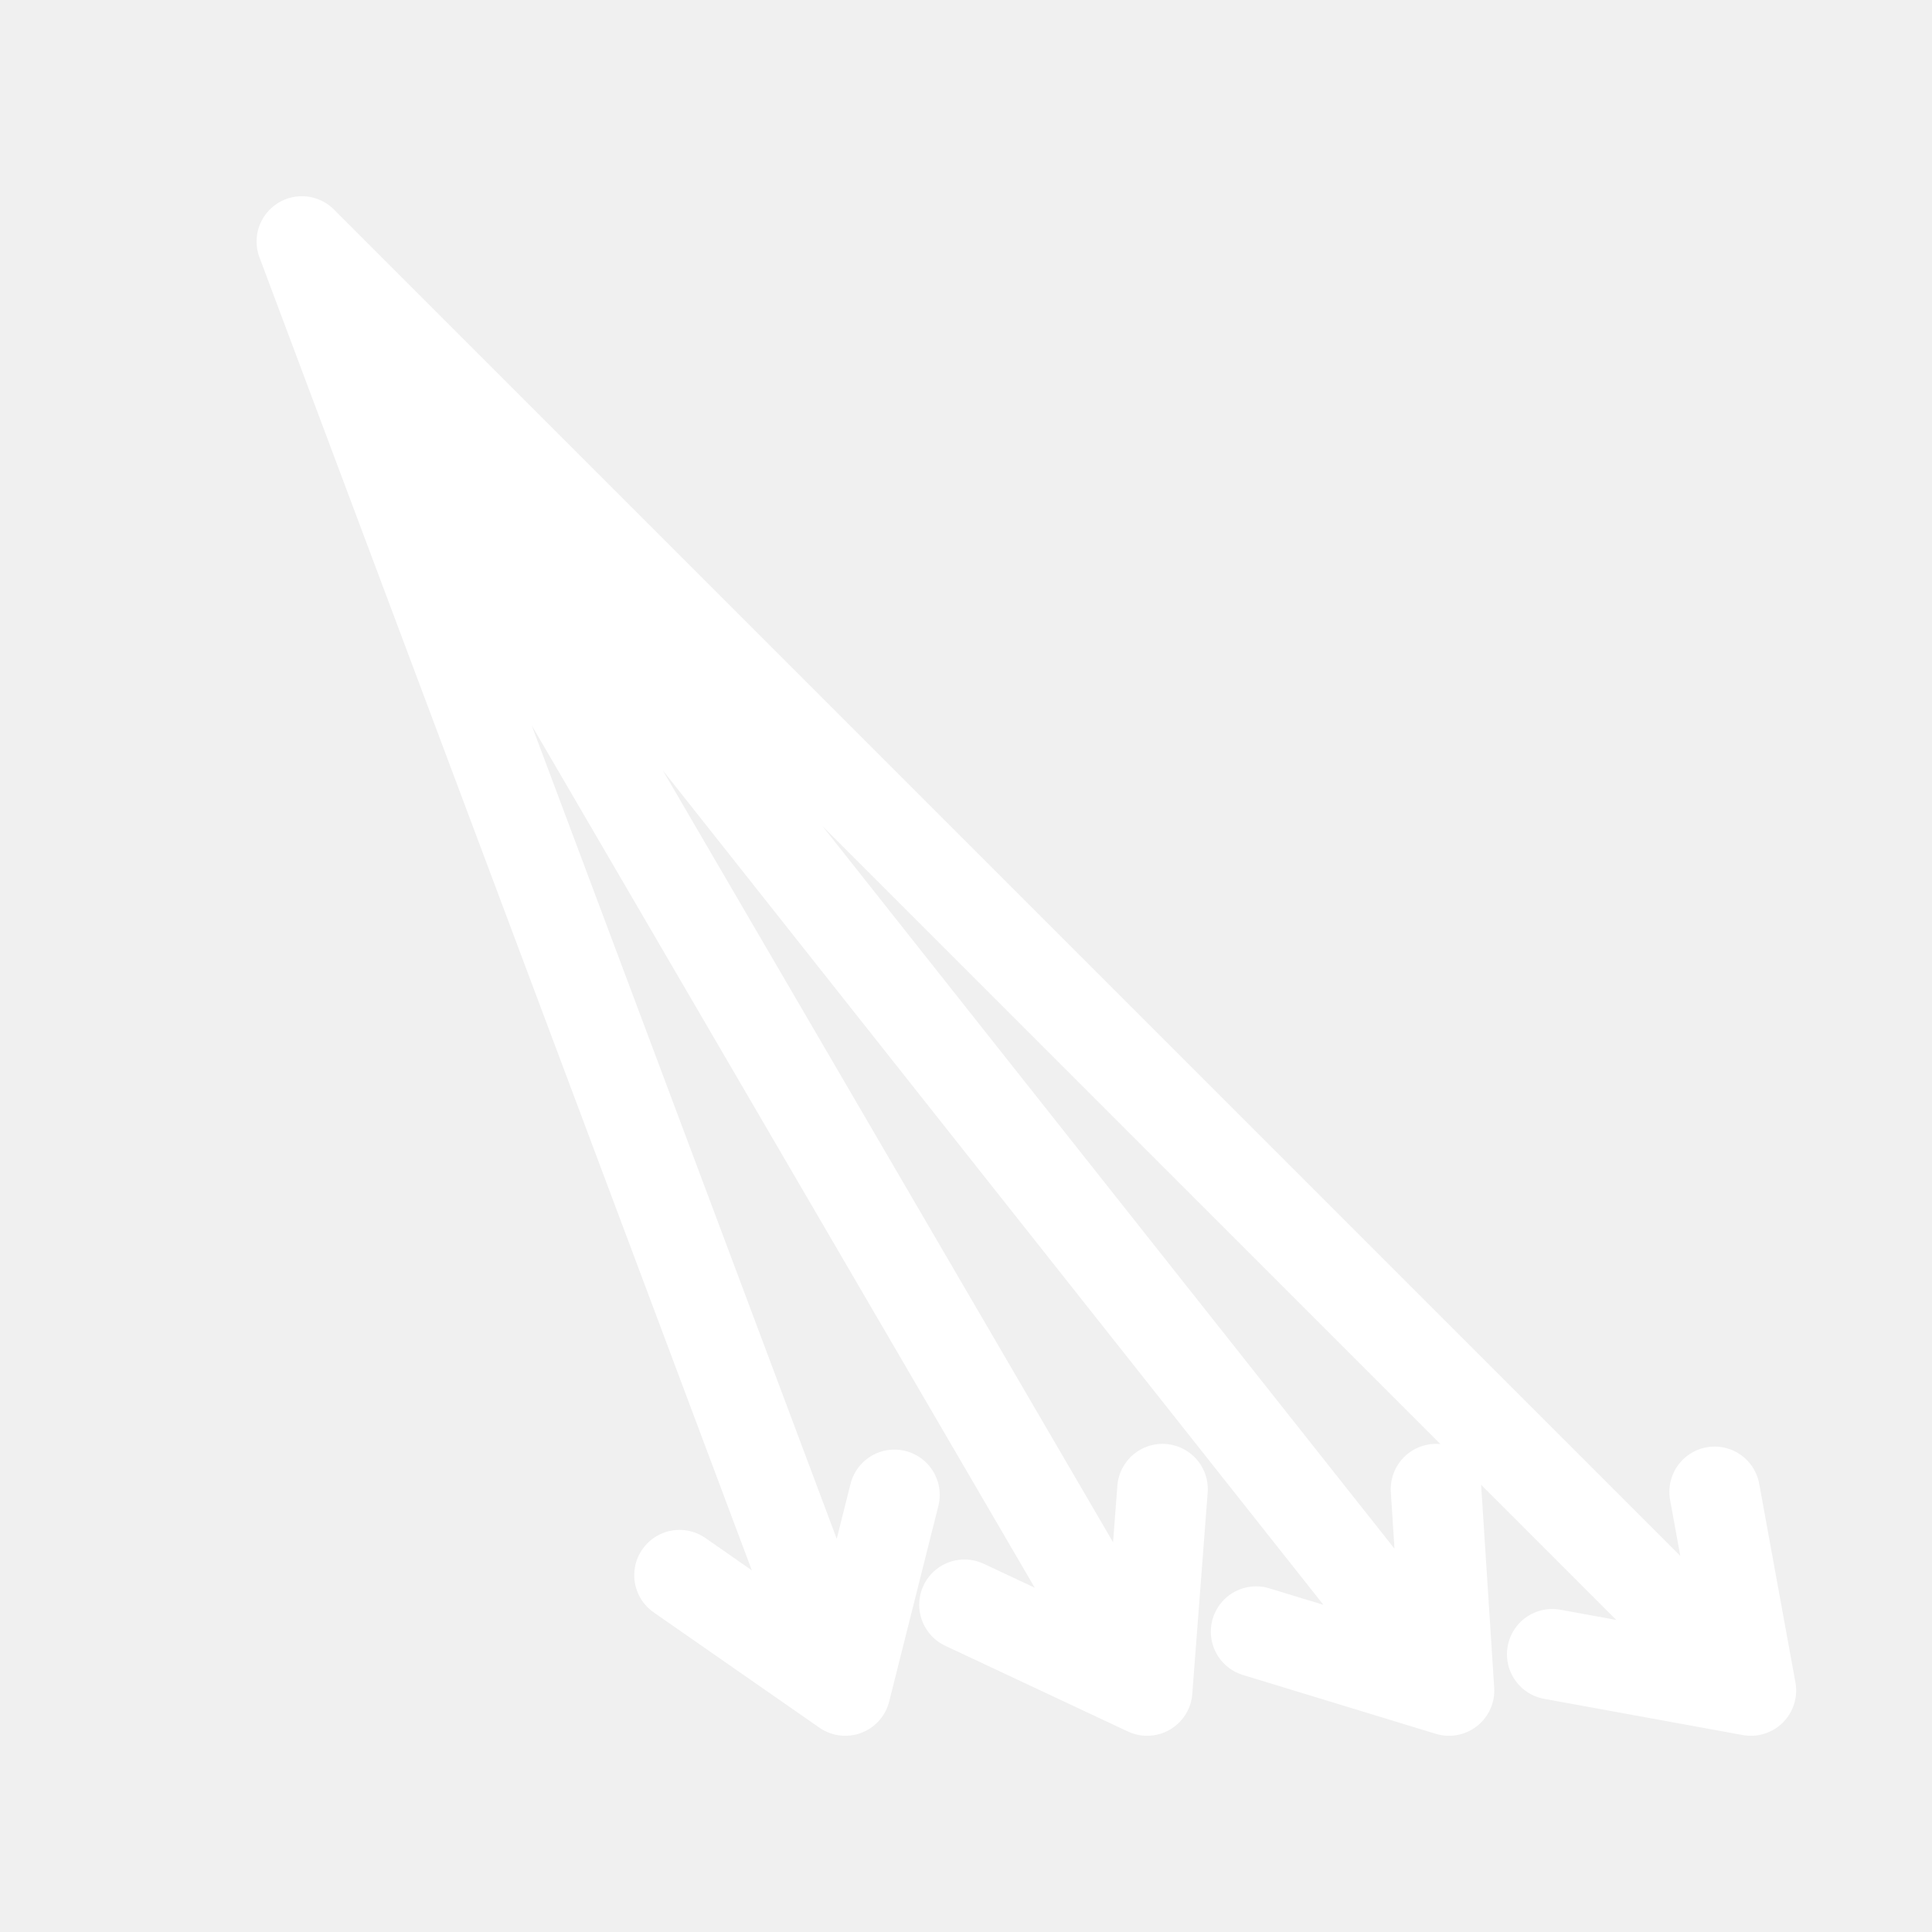
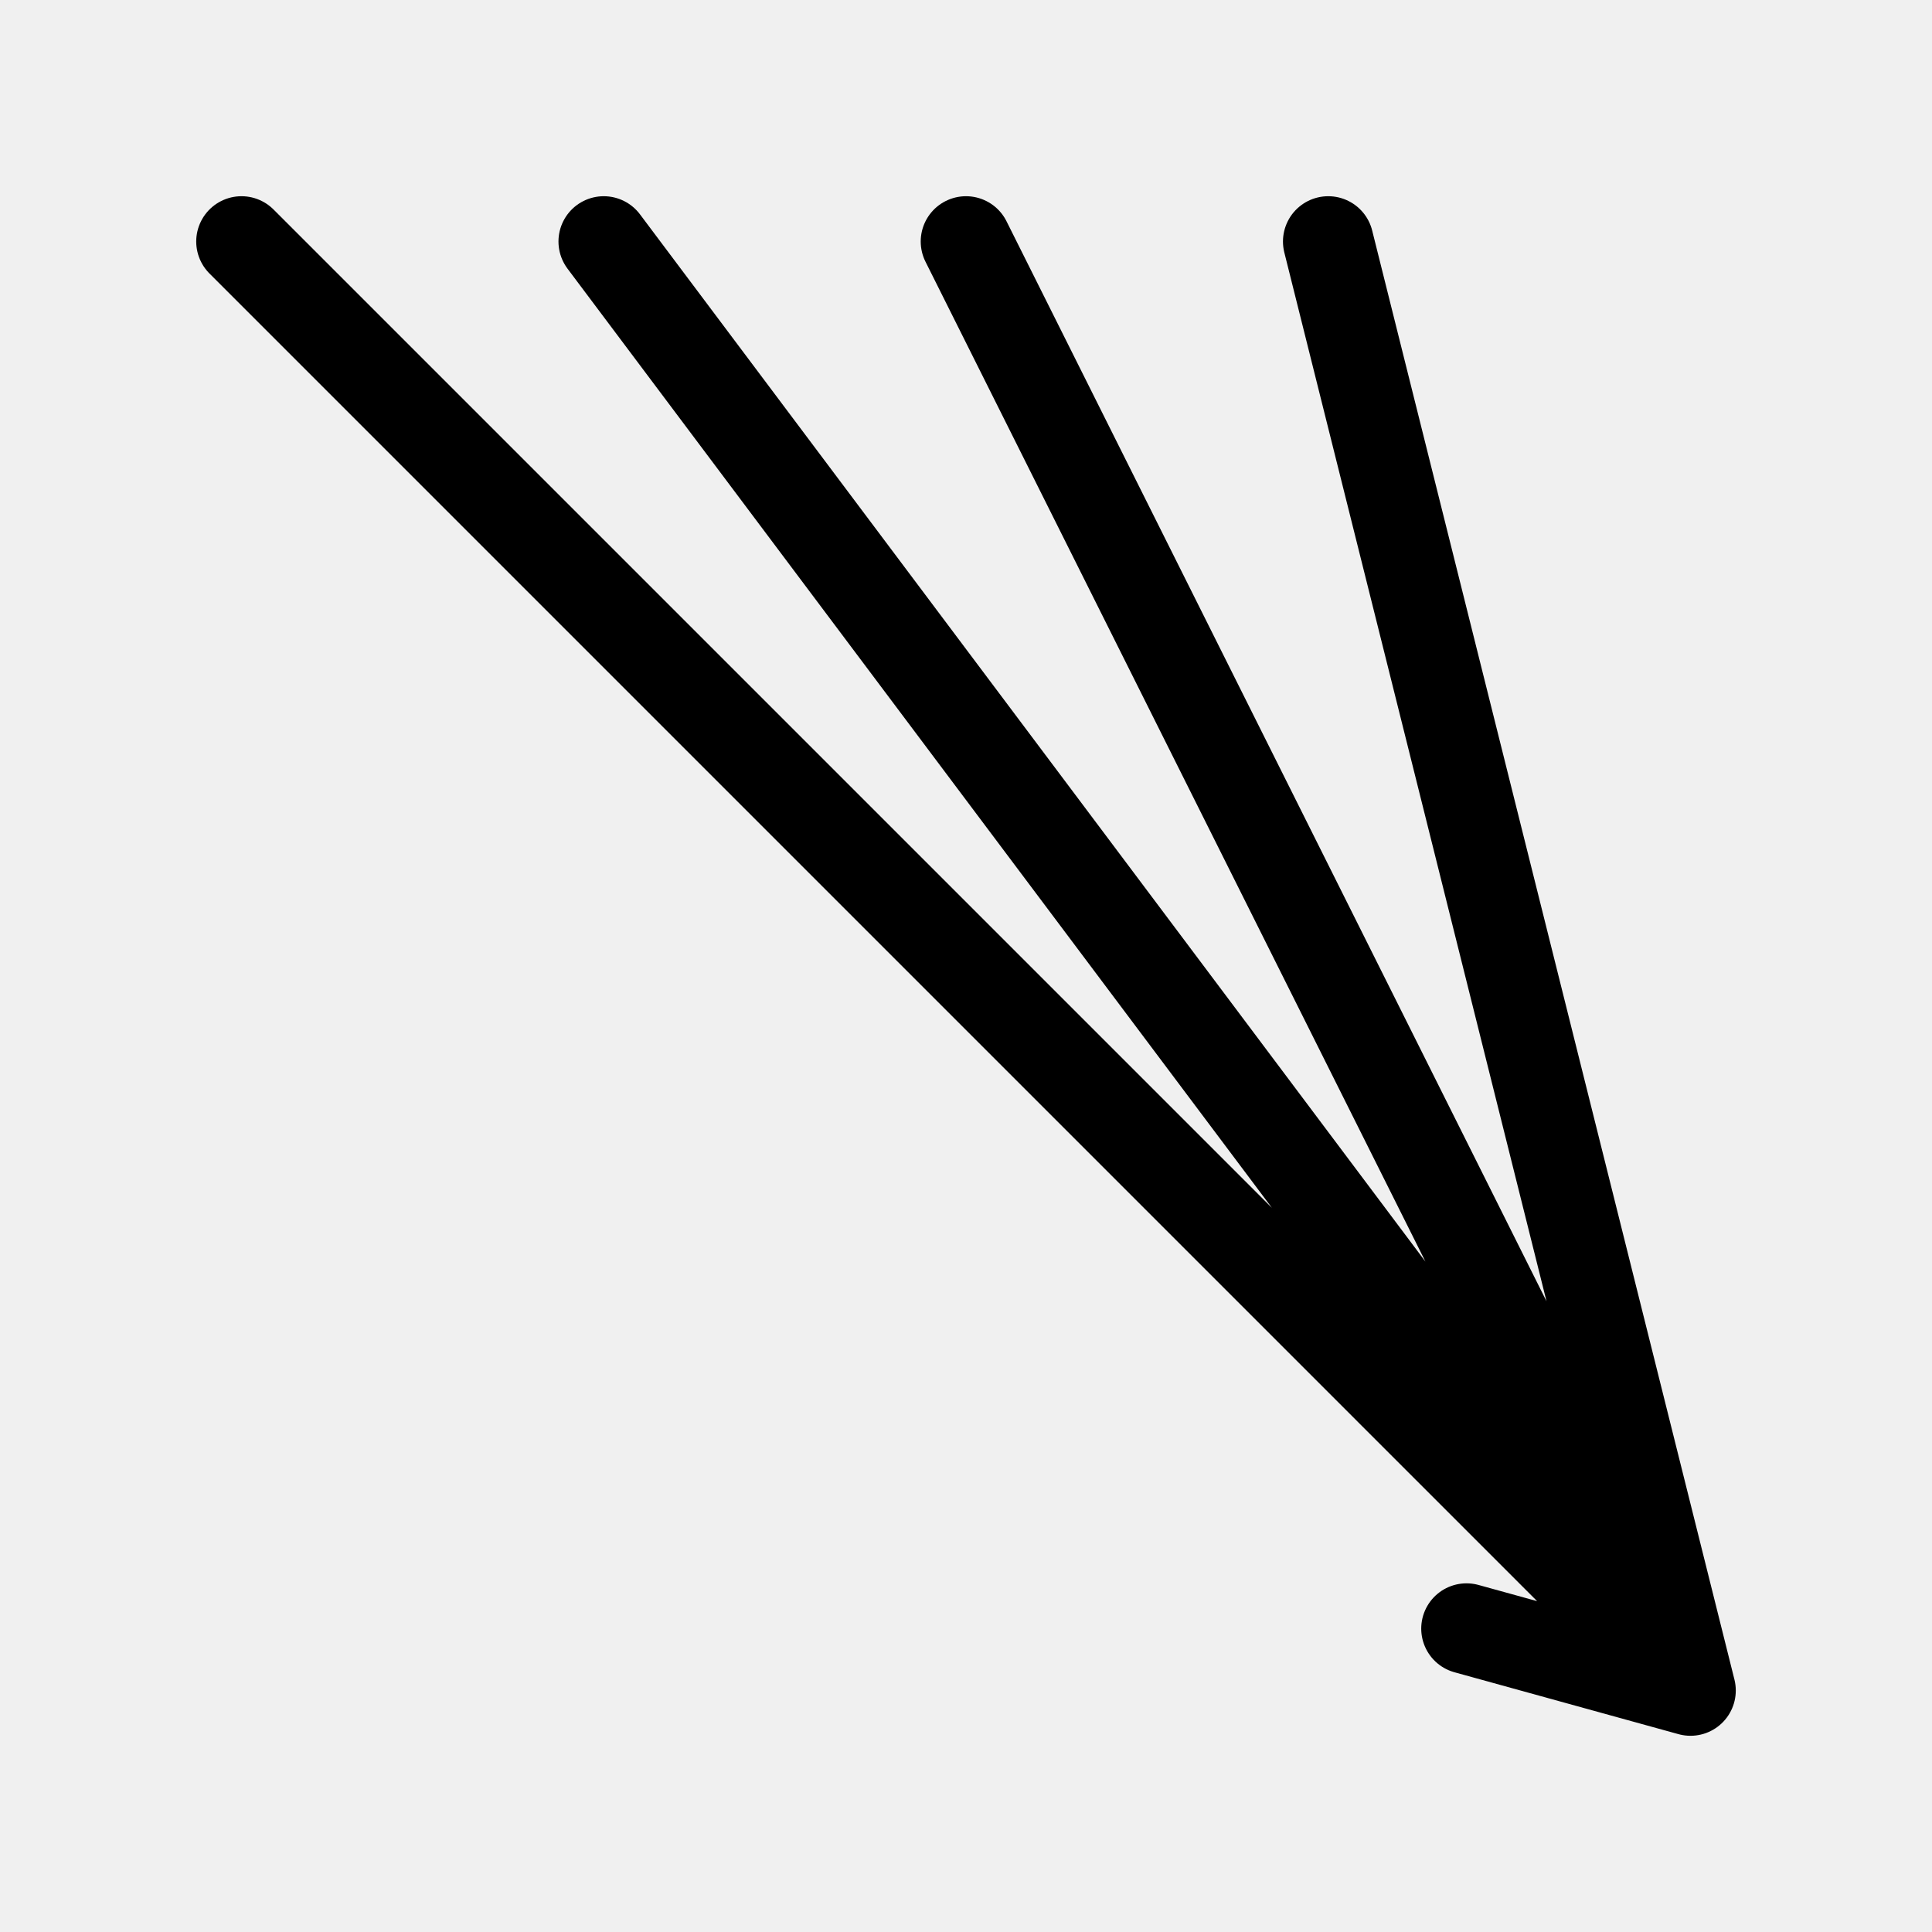
- <svg xmlns="http://www.w3.org/2000/svg" width="64" height="64" viewBox="0 0 64 64" fill="none" stroke="#fff" stroke-width="3" stroke-linecap="round" stroke-linejoin="round">
-   <path d="M10 8L28 56M22.51 52.18L28 56L29.63 49.52M10 8L38 56M31.95 53.16L38 56L38.51 49.33M10 8L48 56M41.61 54.05L48 56L47.57 49.33M10 8L58 56M51.42 54.8L58 56L56.8 49.42" />
+ <svg xmlns="http://www.w3.org/2000/svg" class="tosklight-icon" width="64" height="64" viewBox="0 0 64 64" fill="none" color="#000" stroke="currentColor" stroke-width="3" stroke-linecap="round" stroke-linejoin="round">
+   <path d="M8 8L56 56M20 8L56 56M32 8L56 56M44 8L56 56M48.58 53.95L56 56L53.95 48.58" />
</svg>
